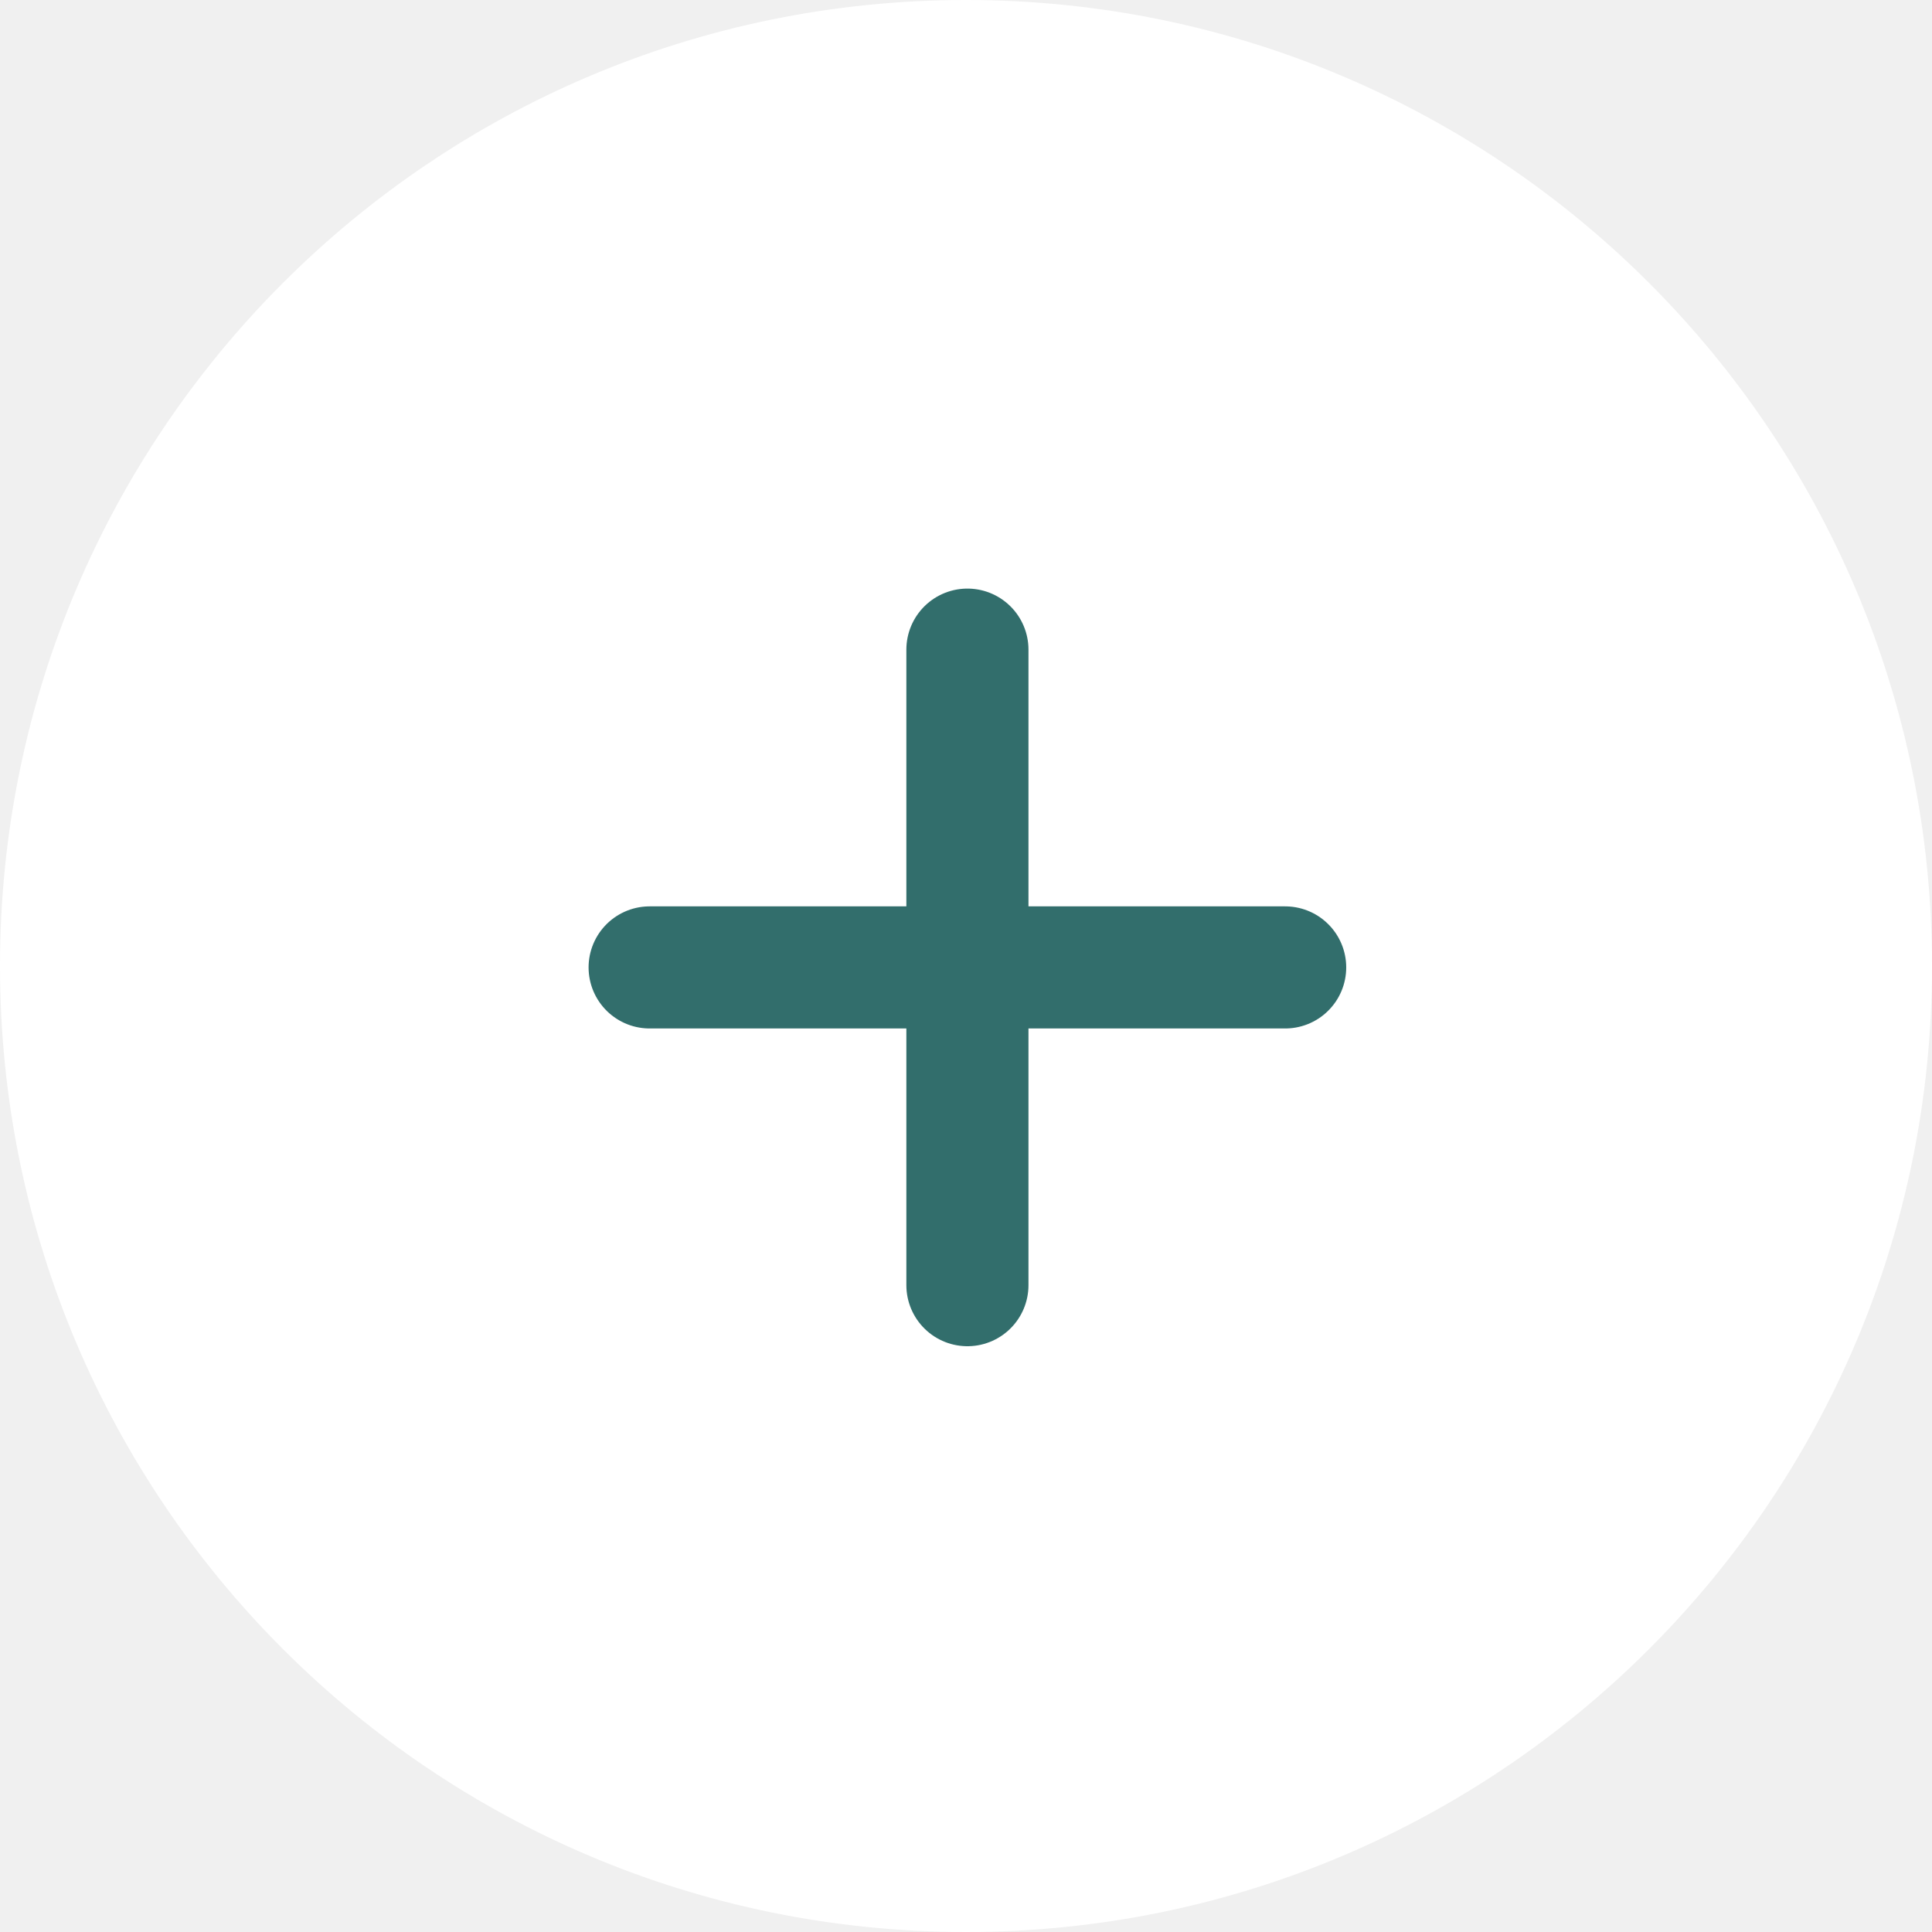
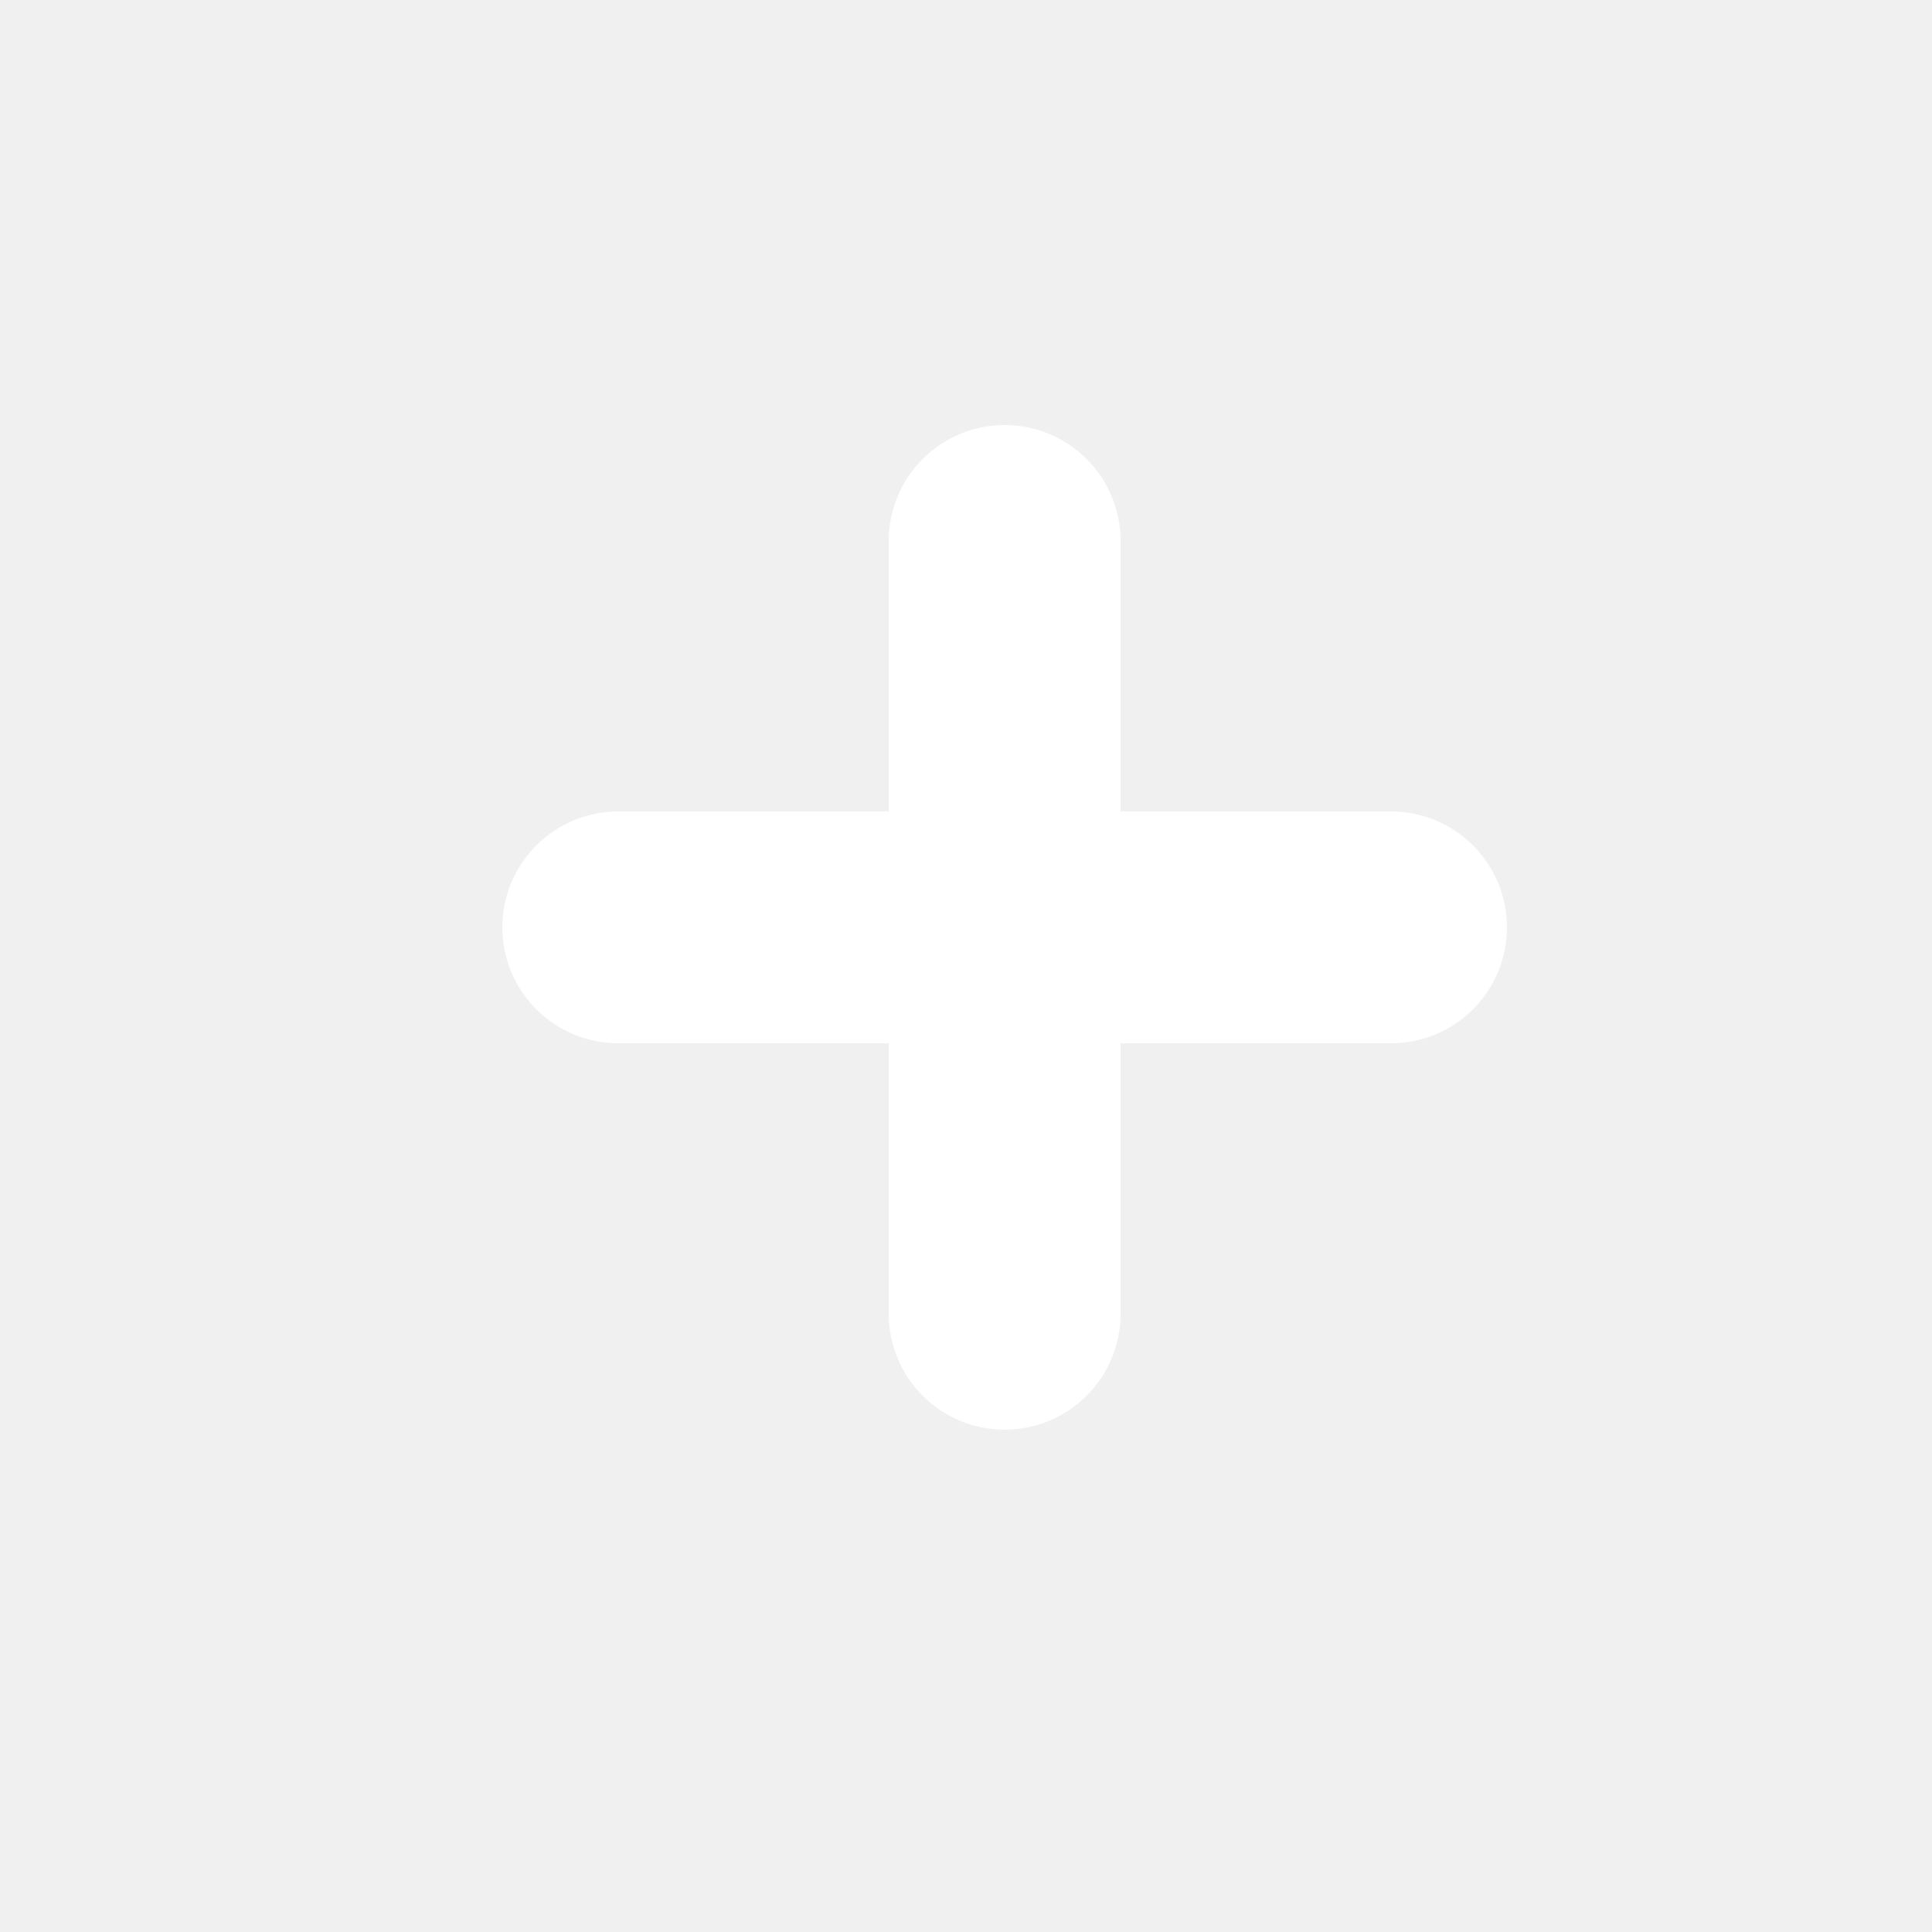
- <svg xmlns="http://www.w3.org/2000/svg" width="60" height="60" viewBox="0 0 60 60" fill="none">
-   <circle cx="30" cy="30" r="30" fill="white" />
-   <path d="M20.175 30.044H30.044M30.044 30.044H39.912M30.044 30.044V39.912M30.044 30.044V20.175" stroke="#326E6C" stroke-width="3.792" stroke-linecap="round" />
+ <svg xmlns="http://www.w3.org/2000/svg" width="25" height="25" viewBox="0 0 25 25" fill="none">
+   <path d="M18 12L13 12M13 12L8 12M13 12L13 7M13 12L13 17" stroke="white" stroke-width="3" stroke-linecap="round" />
</svg>
